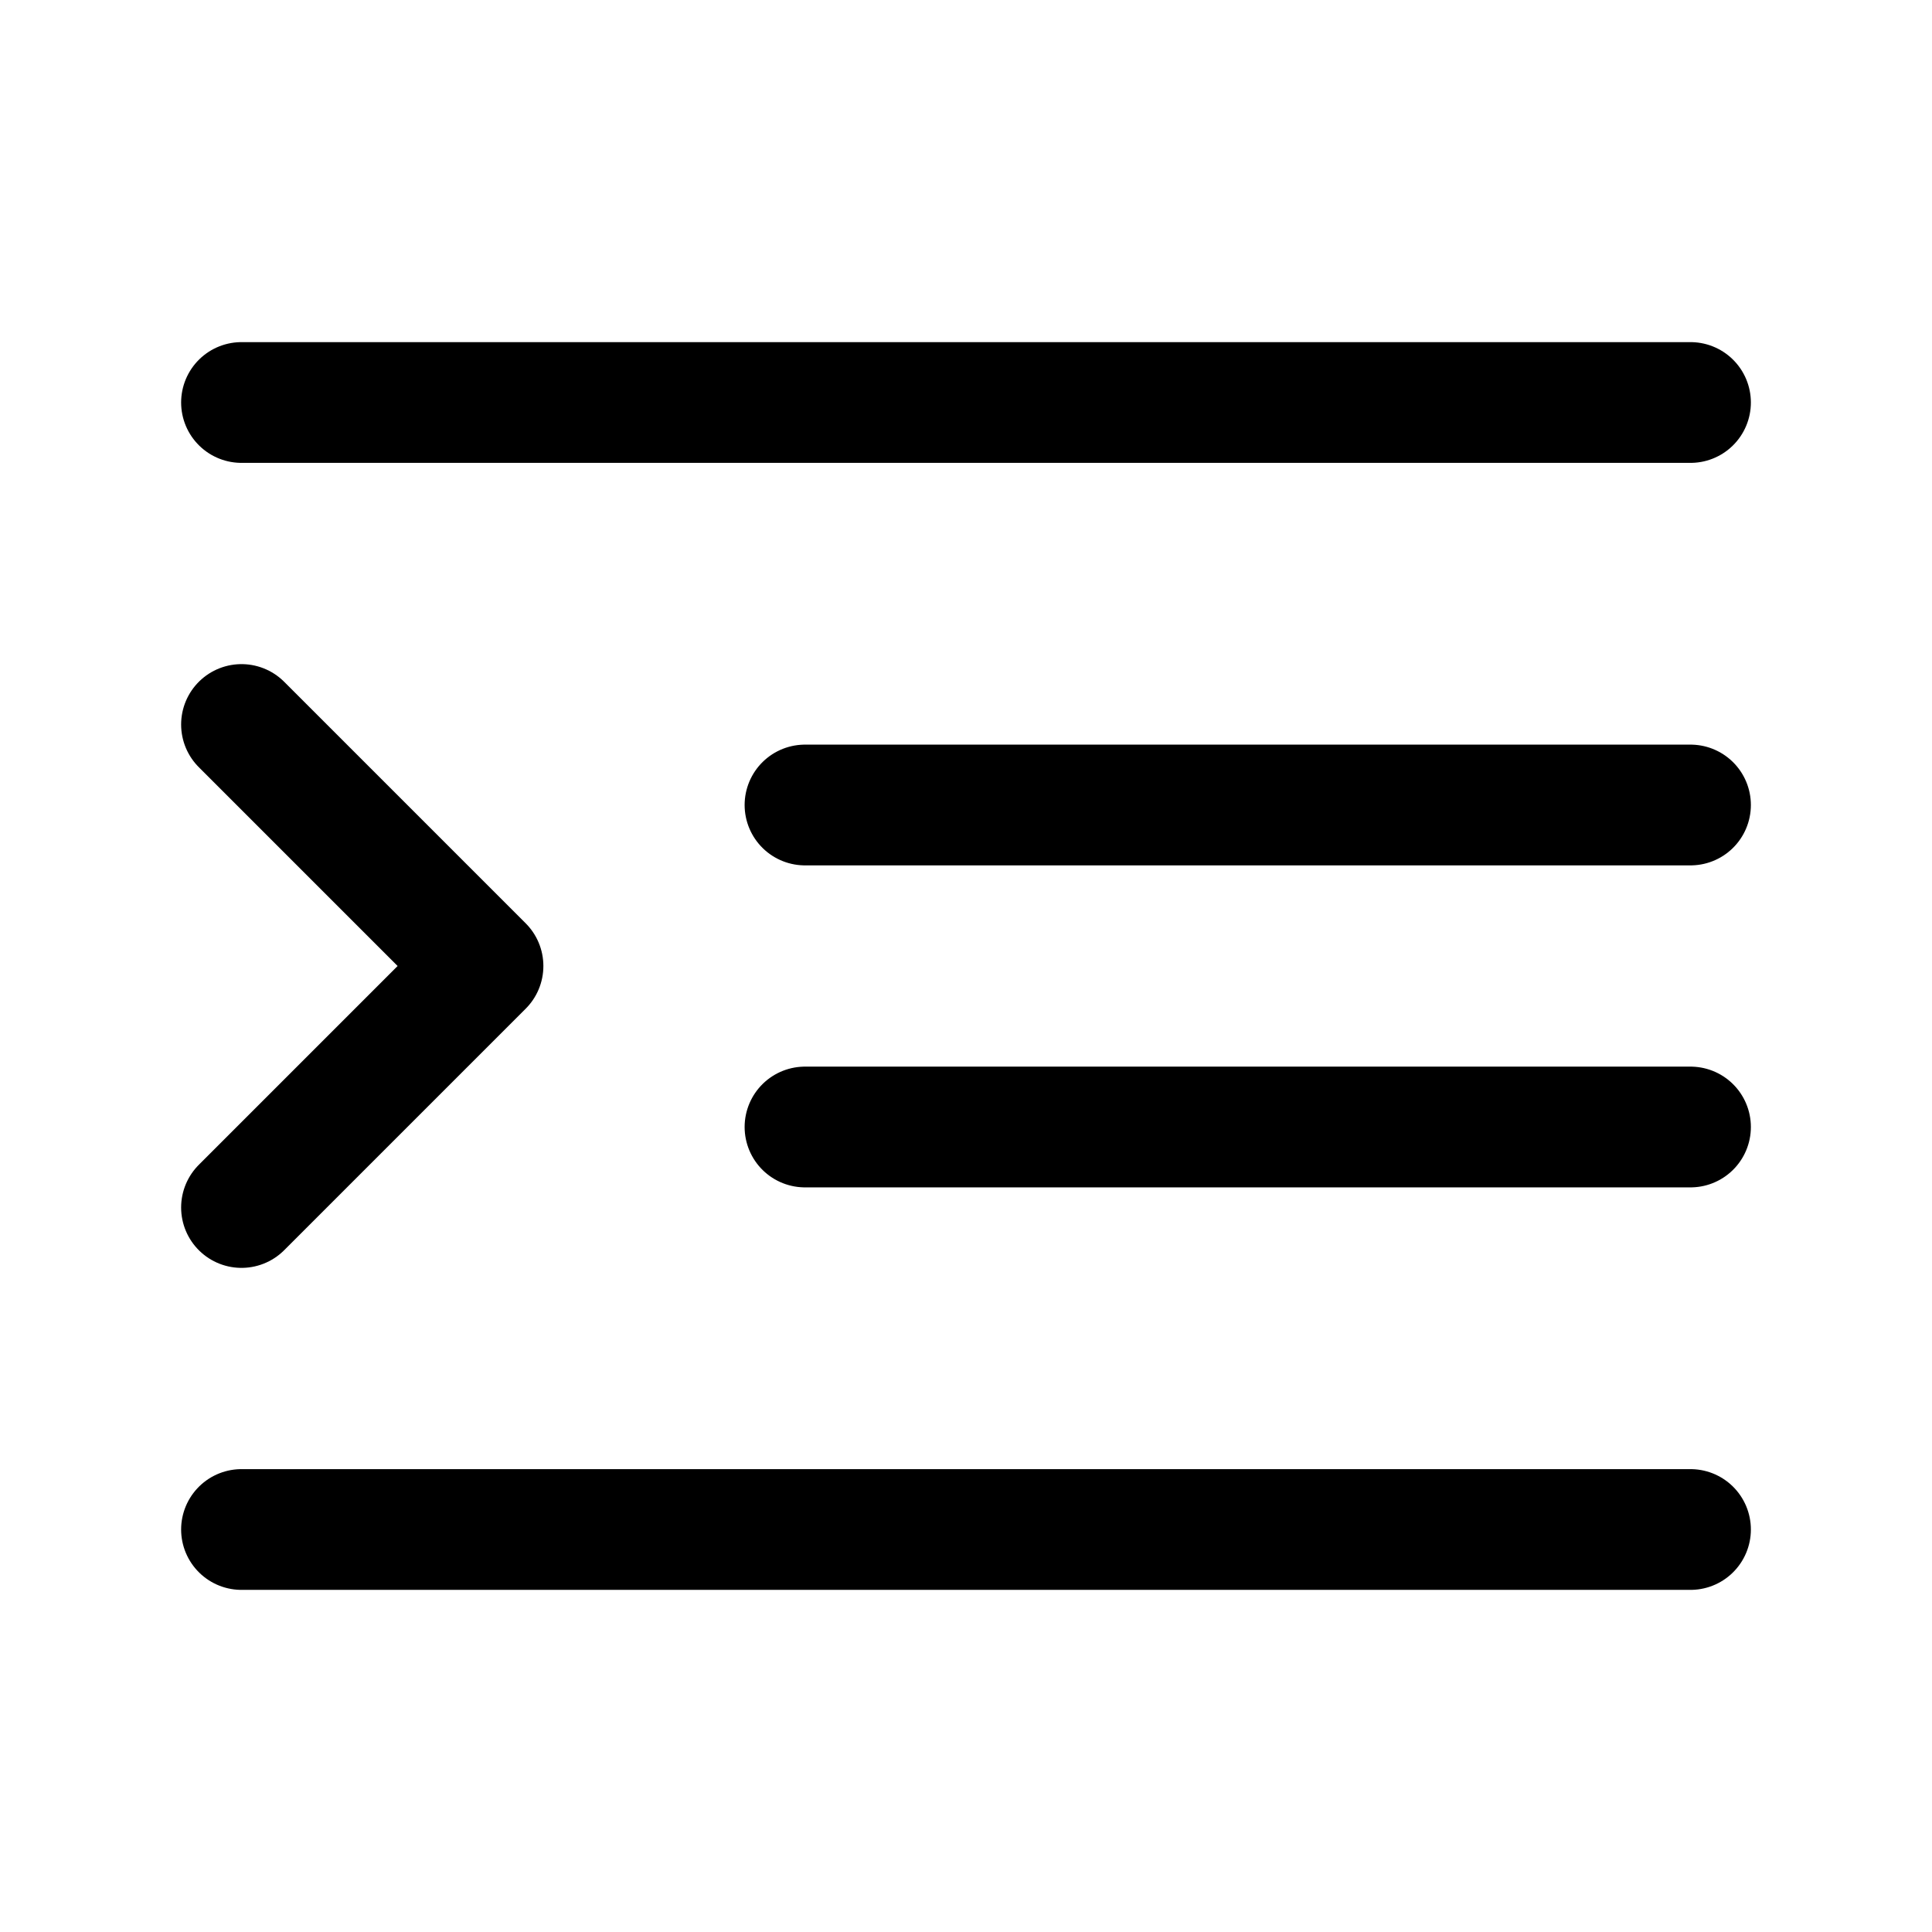
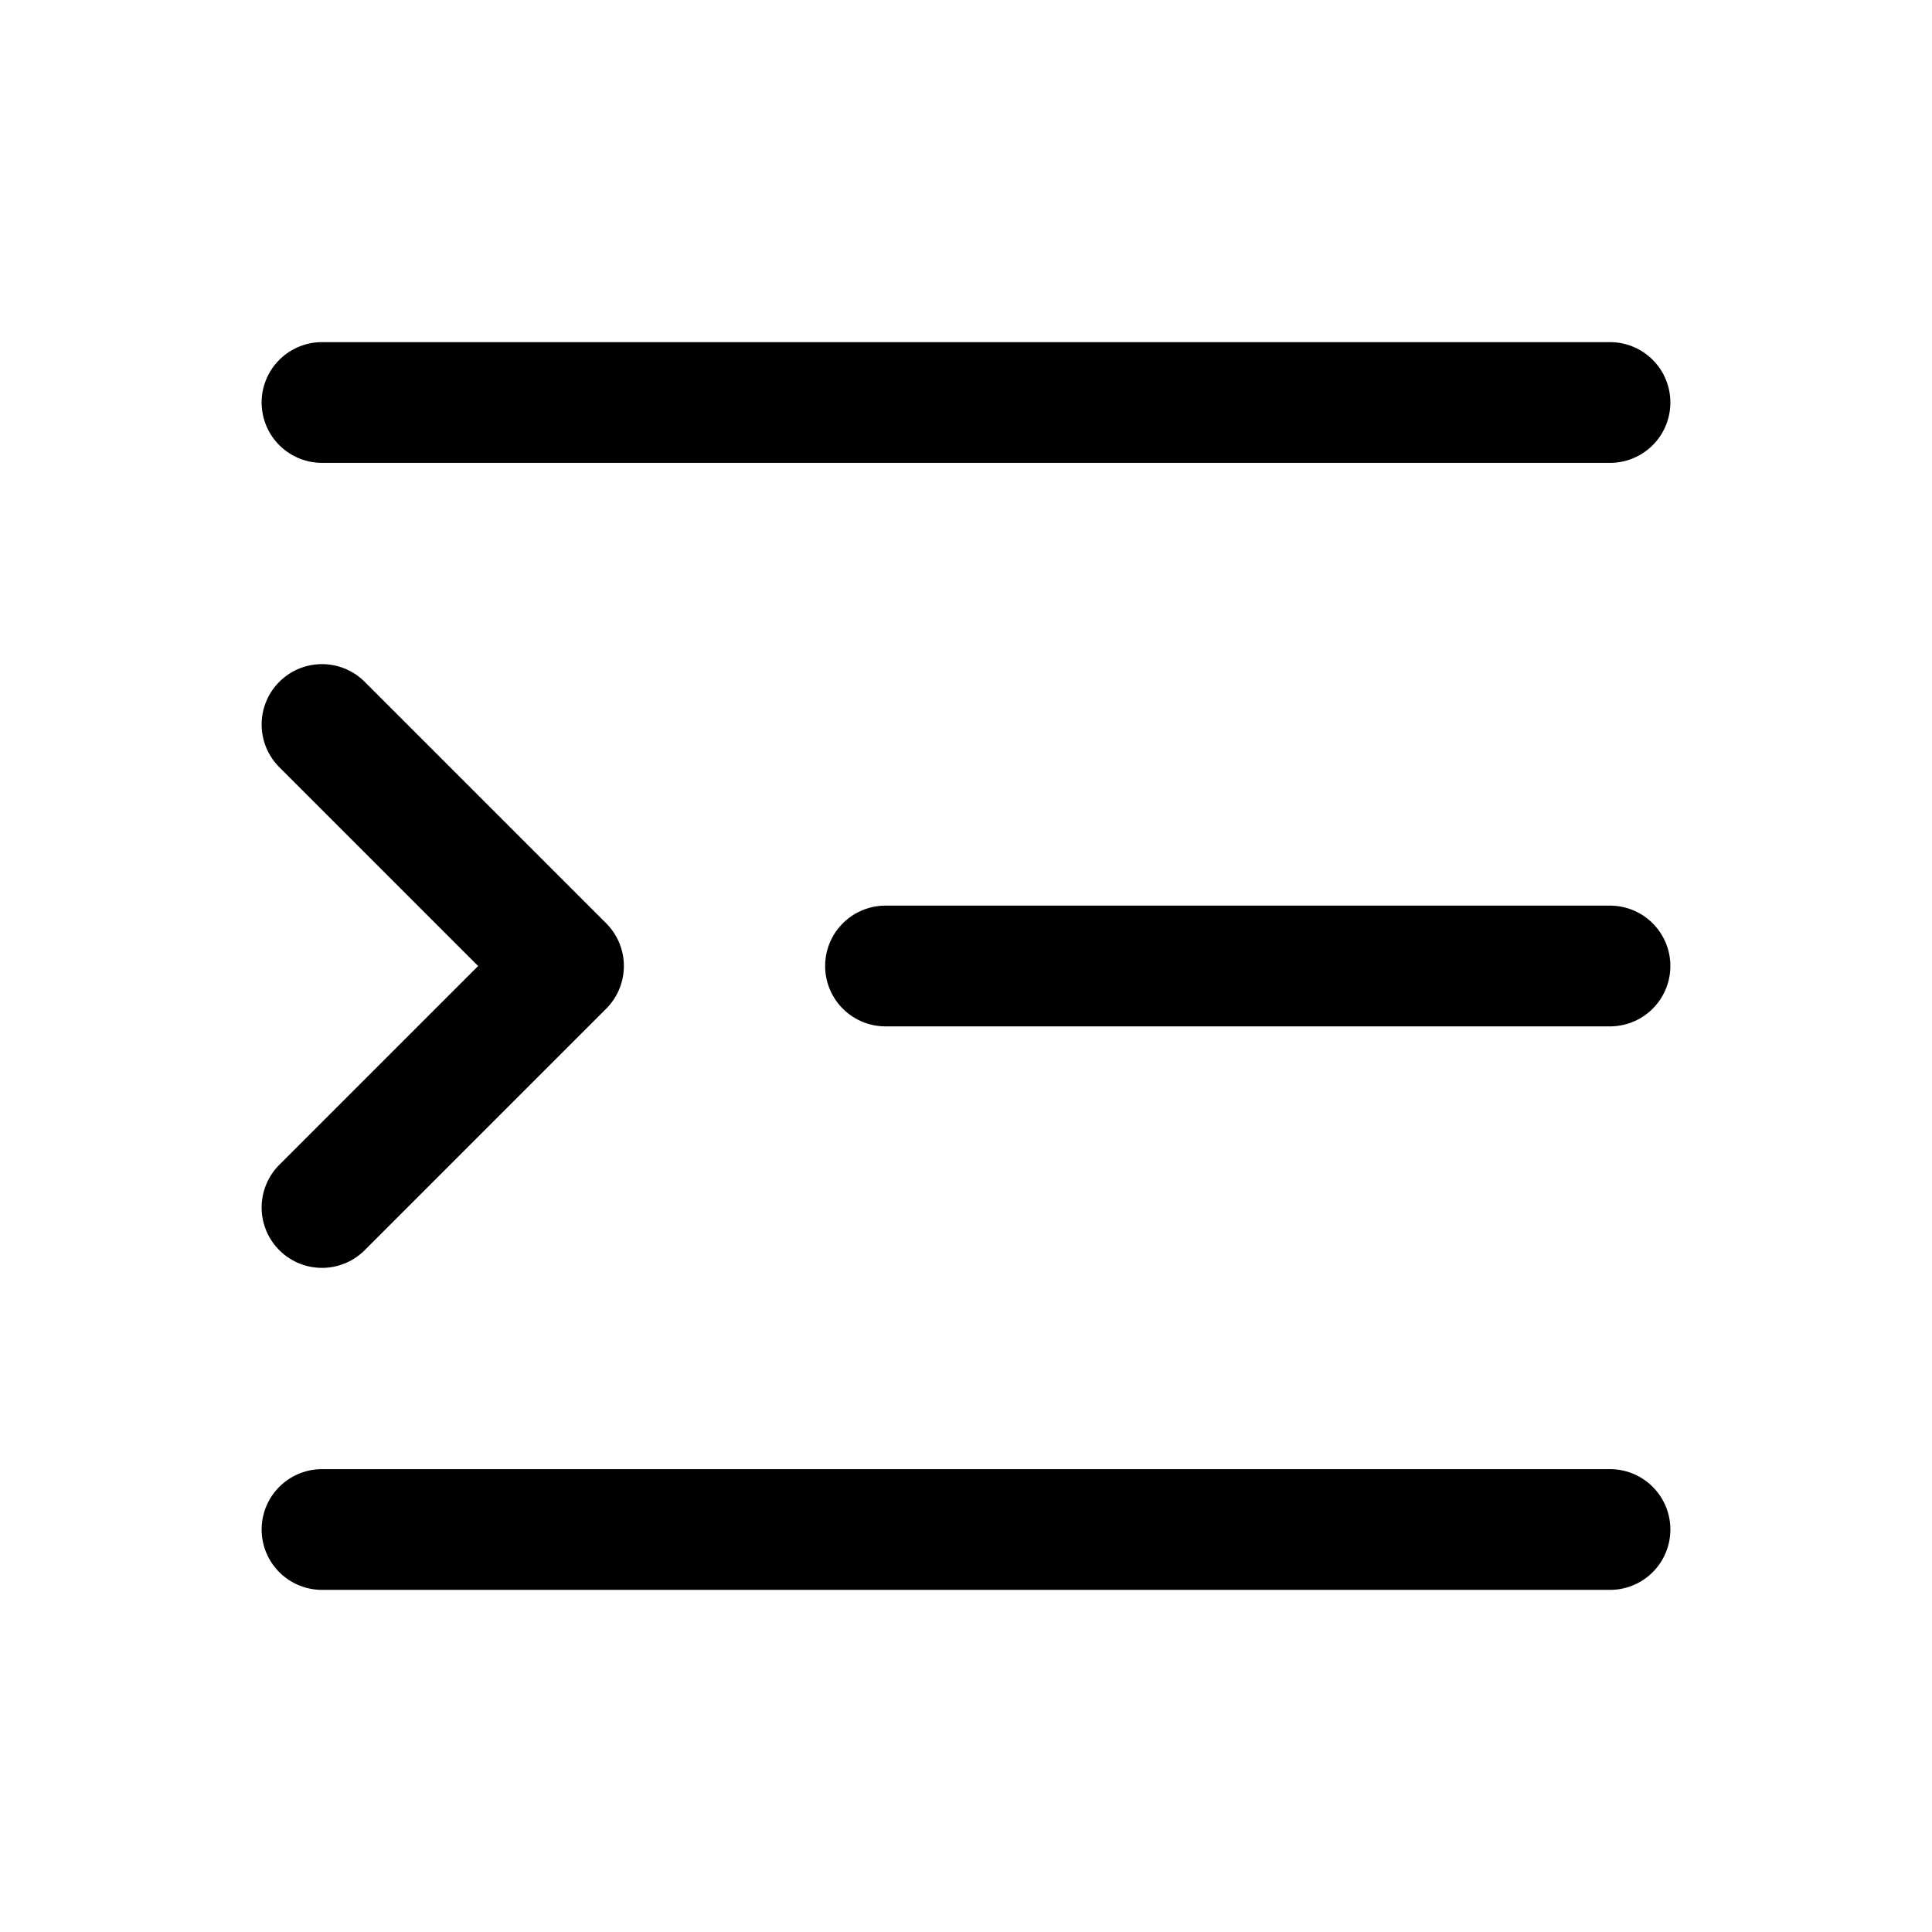
<svg xmlns="http://www.w3.org/2000/svg" width="24" height="24" viewBox="0 0 24 24" fill="none">
-   <g id="move-right">
-     <path id="Icon" d="M3 5H21M10 10H21M10 14H21M3 19H21M3 9L6 12L3 15" stroke="currentColor" stroke-width="1.5" stroke-linecap="round" stroke-linejoin="round" />
-   </g>
+   <path d="M20 5H4M20 12H11M20 19H4M4 9L7 12L4 15" stroke="currentColor" stroke-width="1.5" stroke-linecap="round" stroke-linejoin="round" />
</svg>
